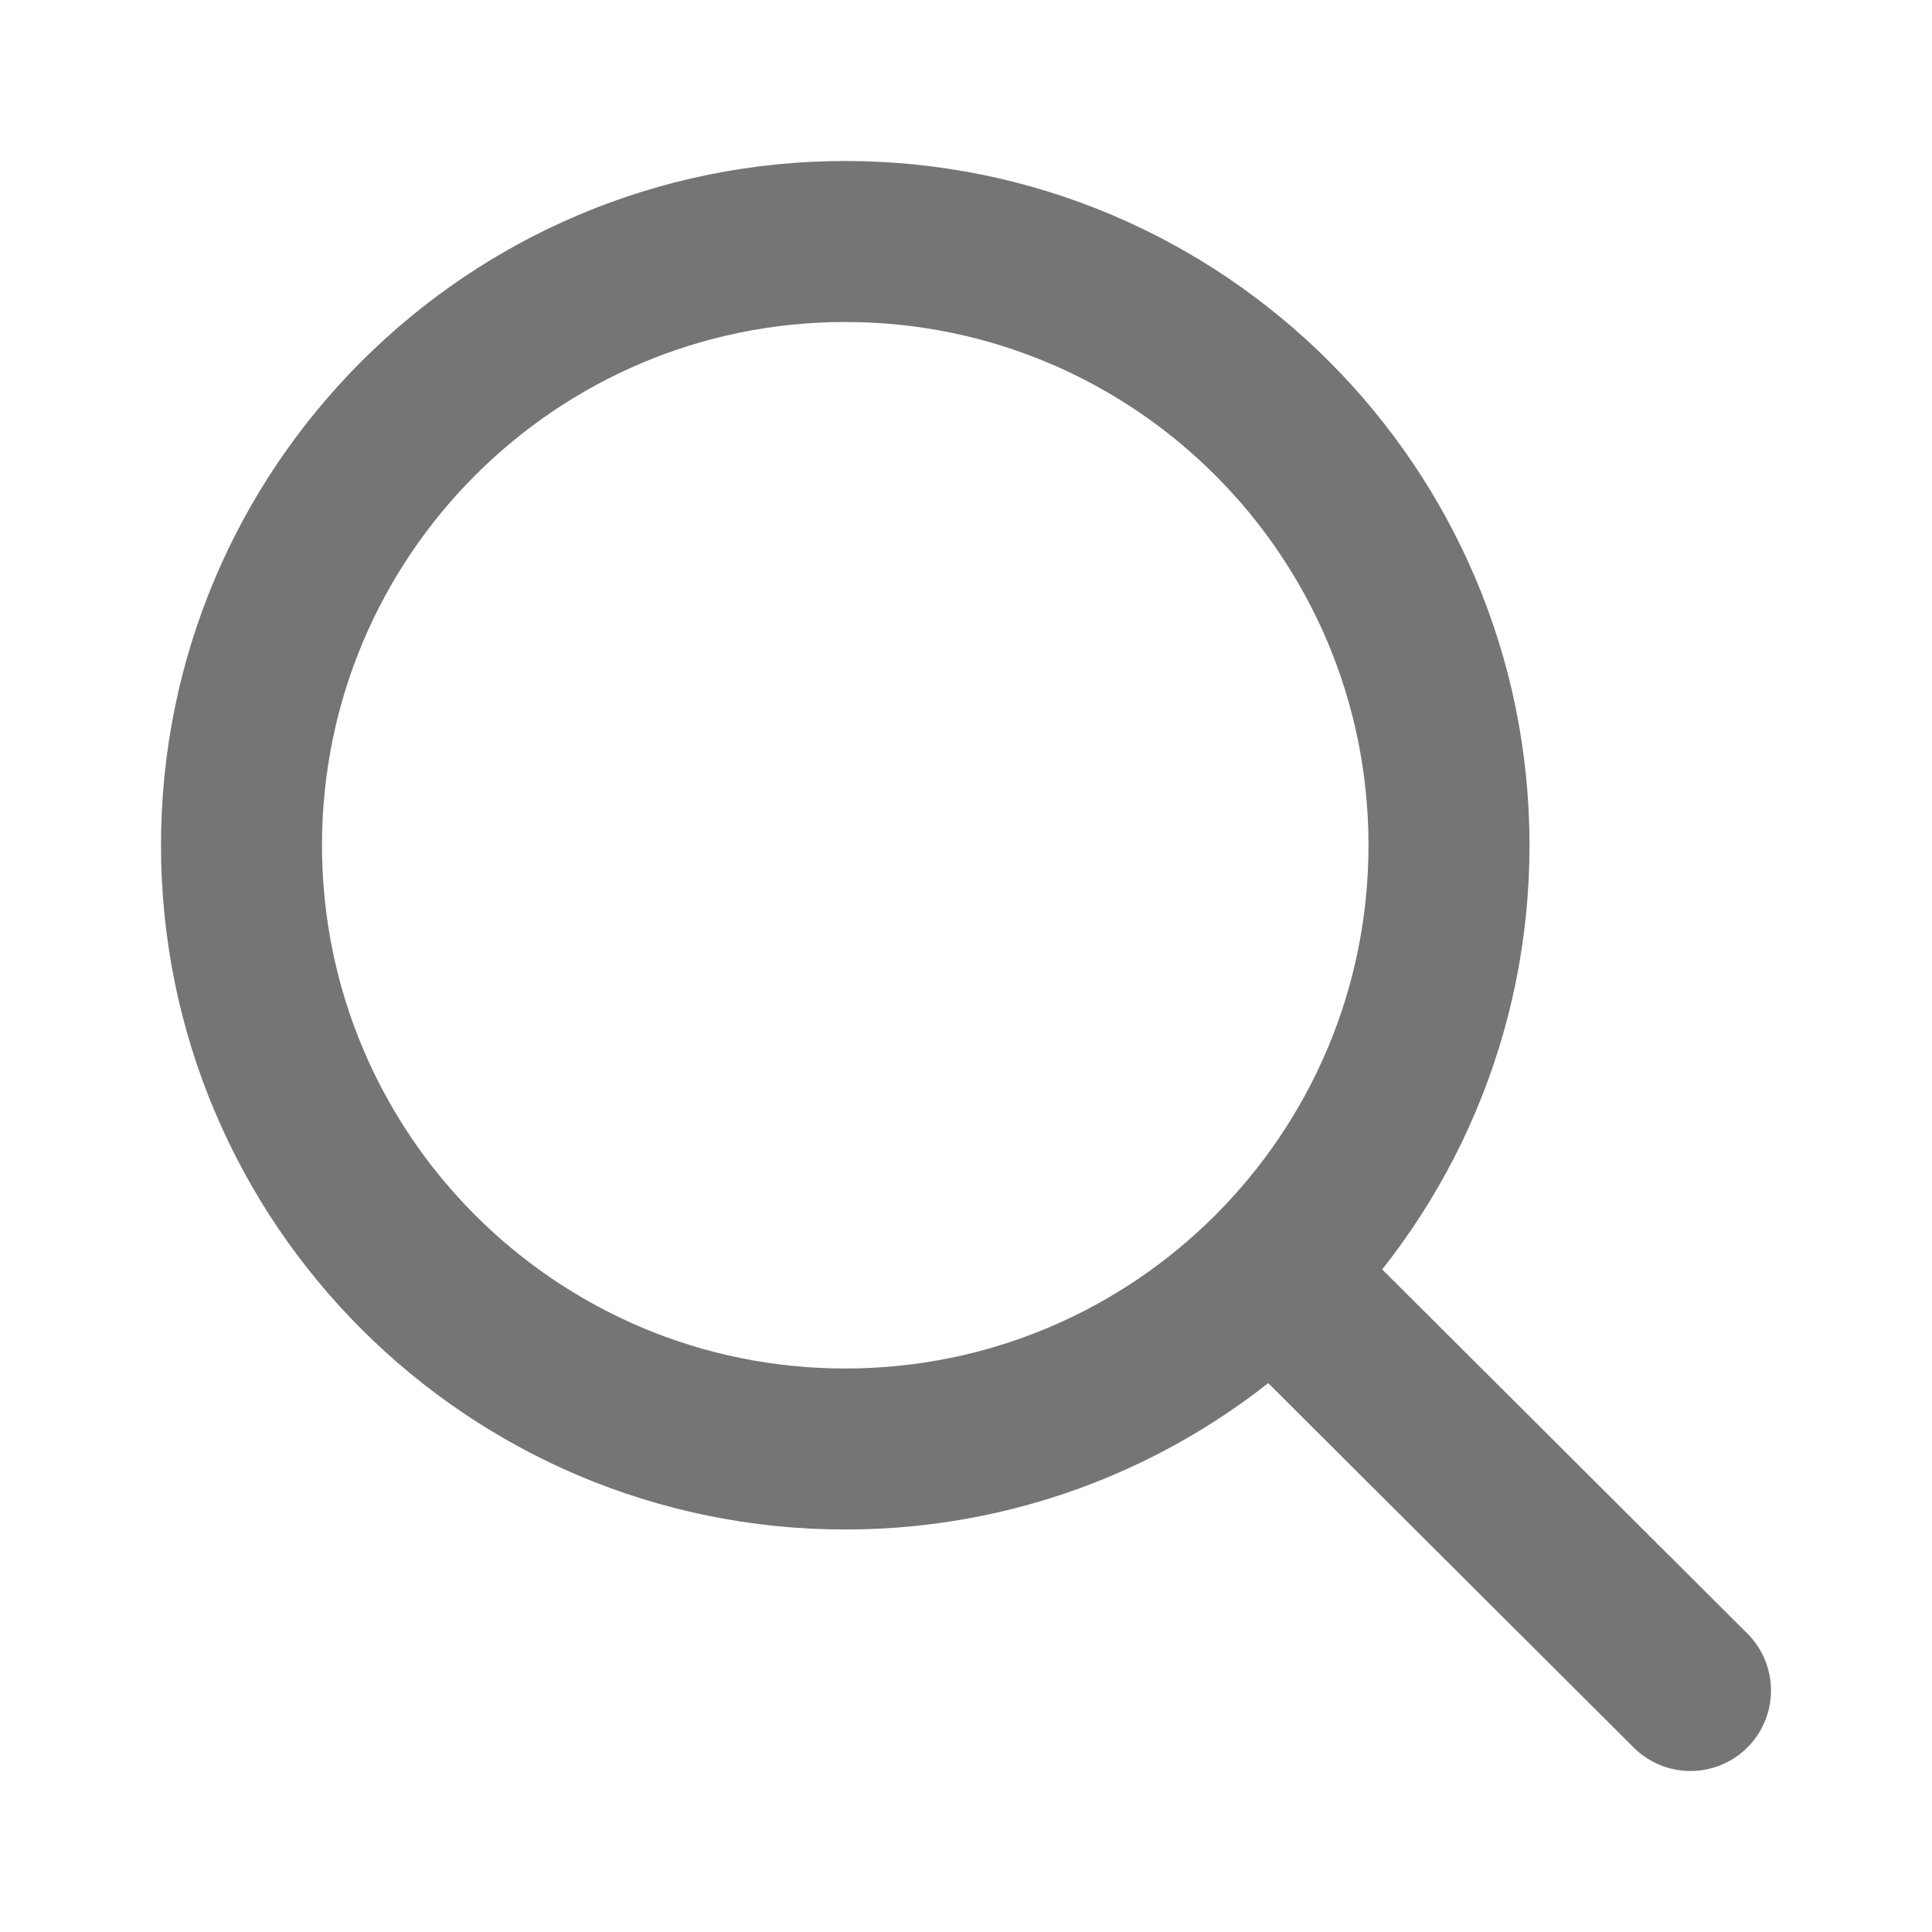
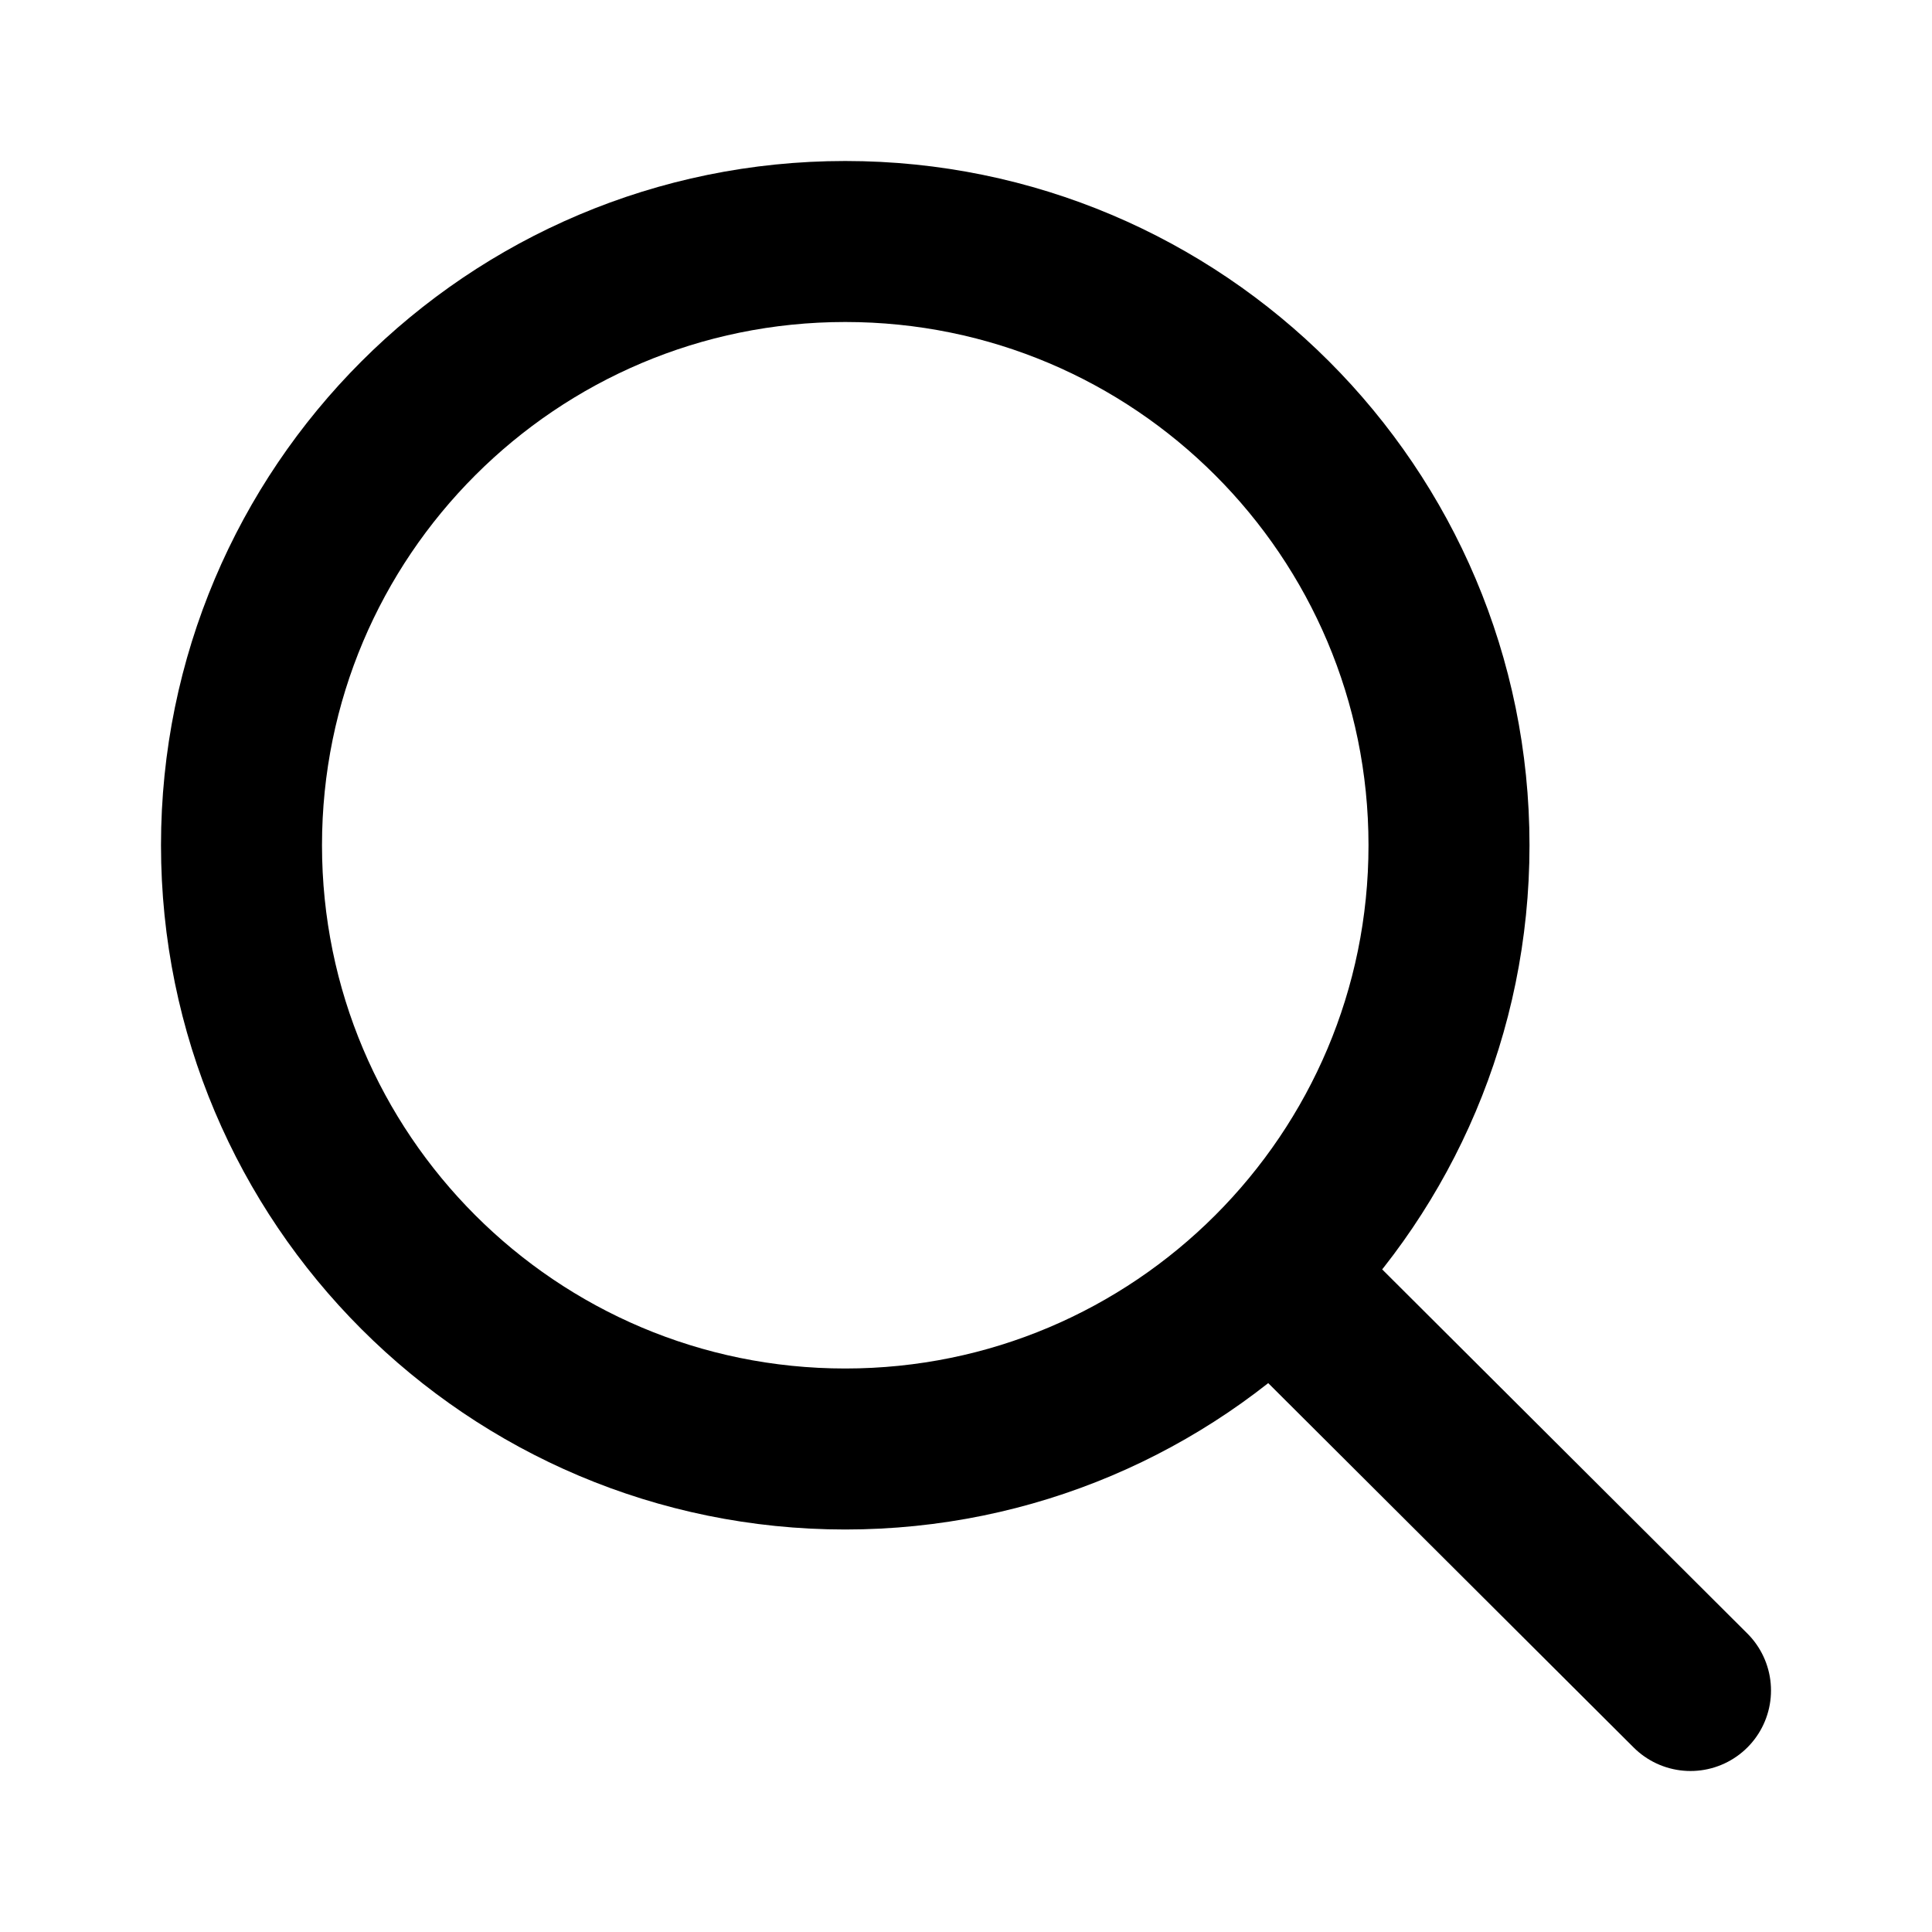
<svg xmlns="http://www.w3.org/2000/svg" width="800px" height="800px" viewBox="0 0 24 24" fill="none">
-   <path d="M15.796 15.811L21 21M18 10.5C18 14.642 14.642 18 10.5 18C6.358 18 3 14.642 3 10.5C3 6.358 6.358 3 10.5 3C14.642 3 18 6.358 18 10.5Z" stroke="rgb(117, 117, 117)" stroke-width="2" stroke-linecap="round" stroke-linejoin="round" />
+   <path d="M15.796 15.811L21 21M18 10.5C18 14.642 14.642 18 10.5 18C6.358 18 3 14.642 3 10.5C3 6.358 6.358 3 10.5 3C14.642 3 18 6.358 18 10.5Z" stroke="#000000" stroke-width="2" stroke-linecap="round" stroke-linejoin="round" />
</svg>
